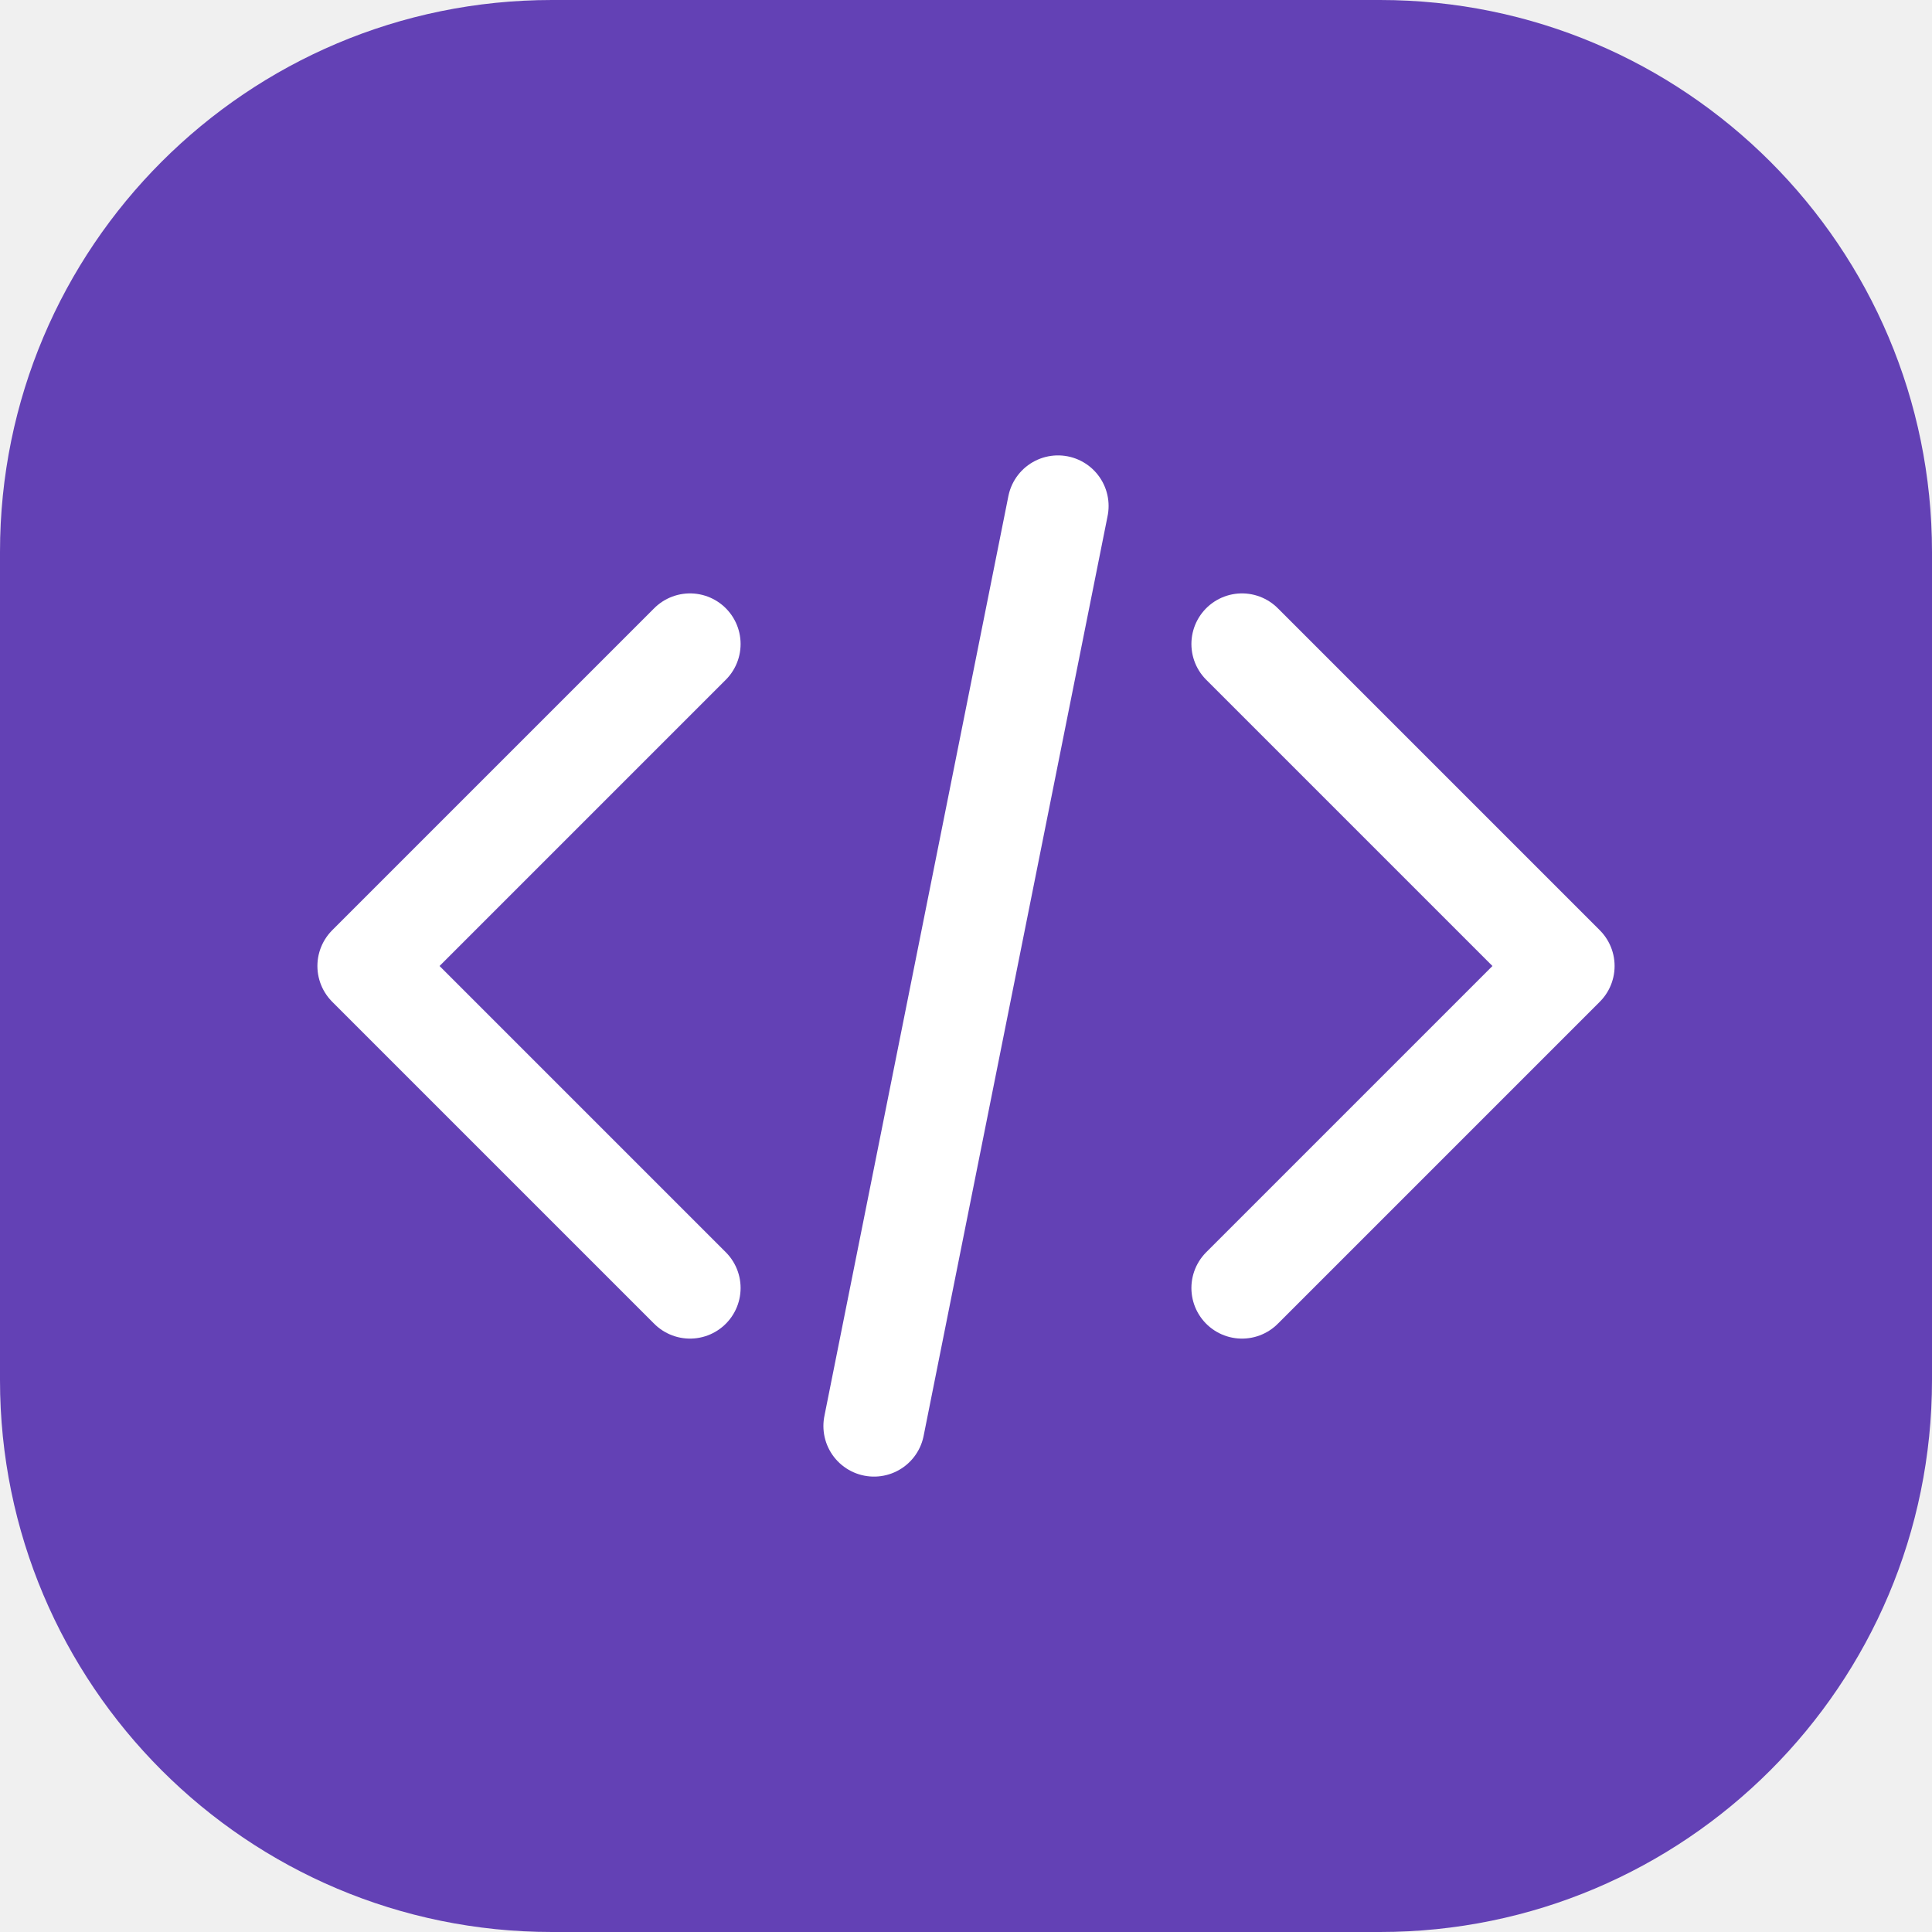
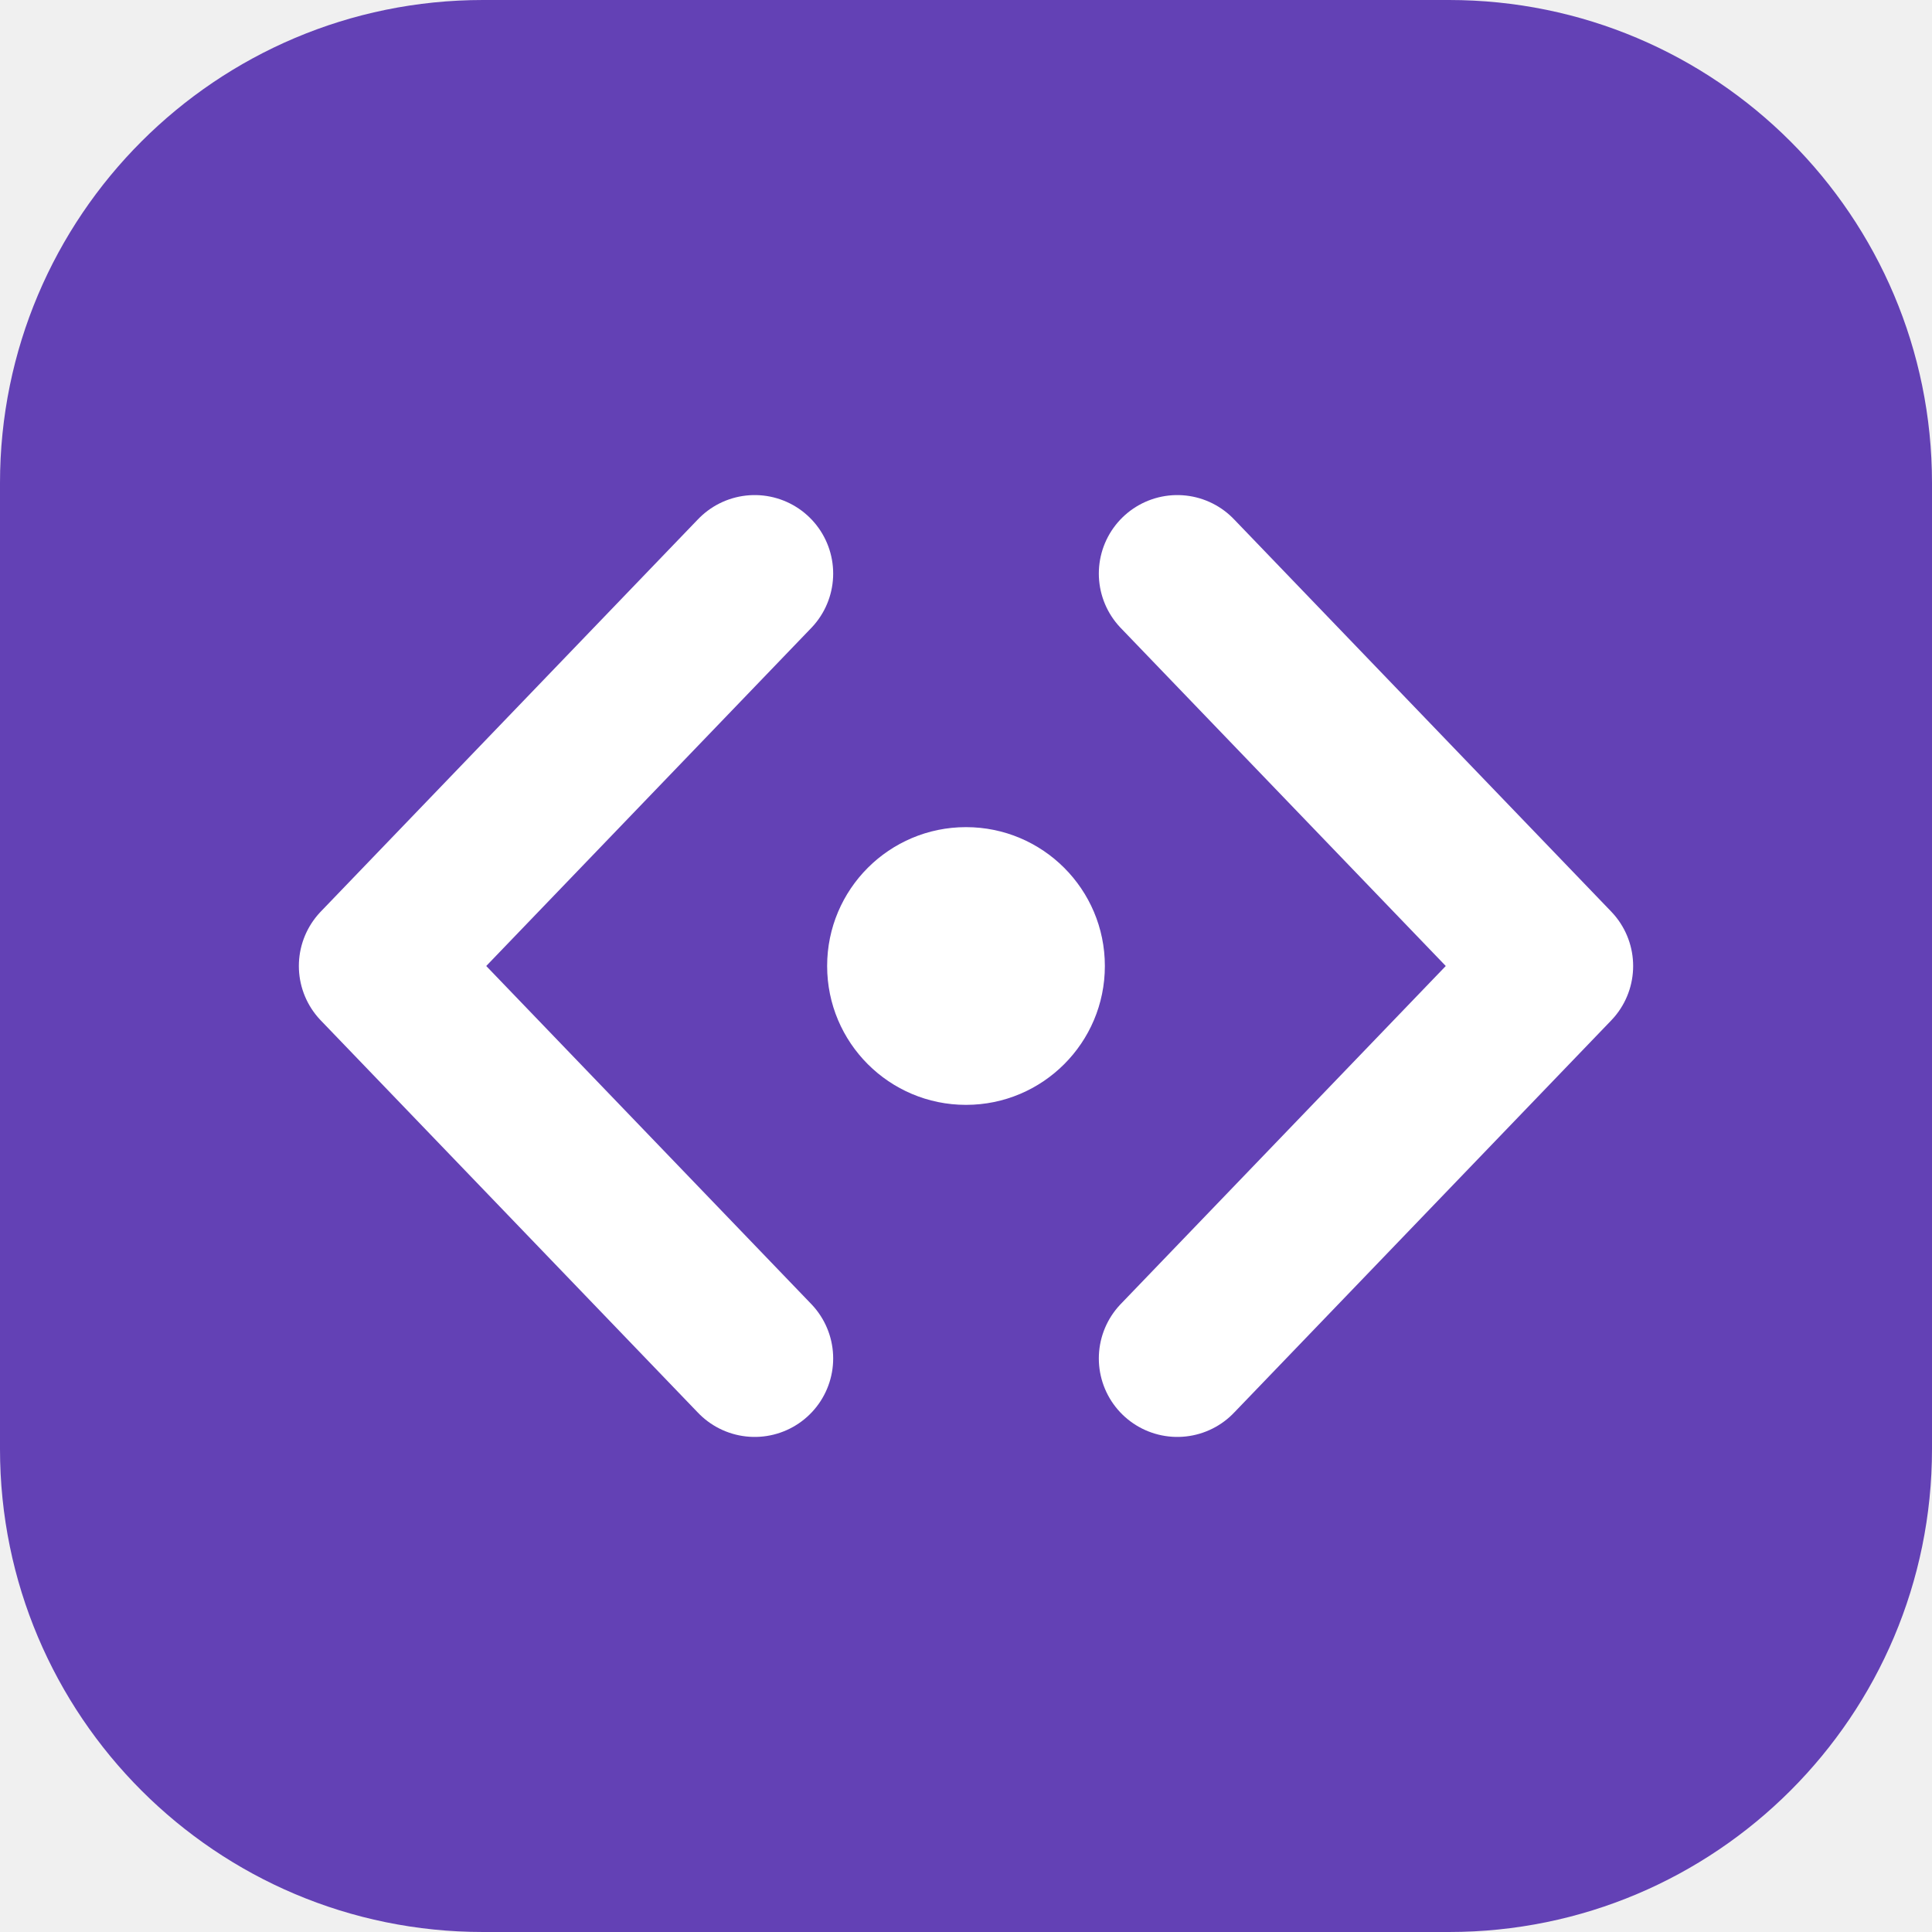
- <svg xmlns="http://www.w3.org/2000/svg" viewBox="0 0 42 42">
-   <rect width="42" height="42" rx="12" fill="#6341b5" />
-   <path d="m15 14-7 7 7 7m12-14 7 7-7 7m-4-17-4 20" fill="none" stroke="#fff" stroke-width="2.2" stroke-linecap="round" stroke-linejoin="round" />
+ <svg xmlns="http://www.w3.org/2000/svg" viewBox="0 0 64 64" width="64" height="64">
+   <rect width="64" height="64" rx="16" fill="#6341b5" />
+   <path d="M25 19 12.5 32 25 45M39 19 51.5 32 39 45" fill="none" stroke="#fff" stroke-width="5.2" stroke-linecap="round" stroke-linejoin="round" />
+   <circle cx="32" cy="32" r="4.6" fill="#fff" />
</svg>
